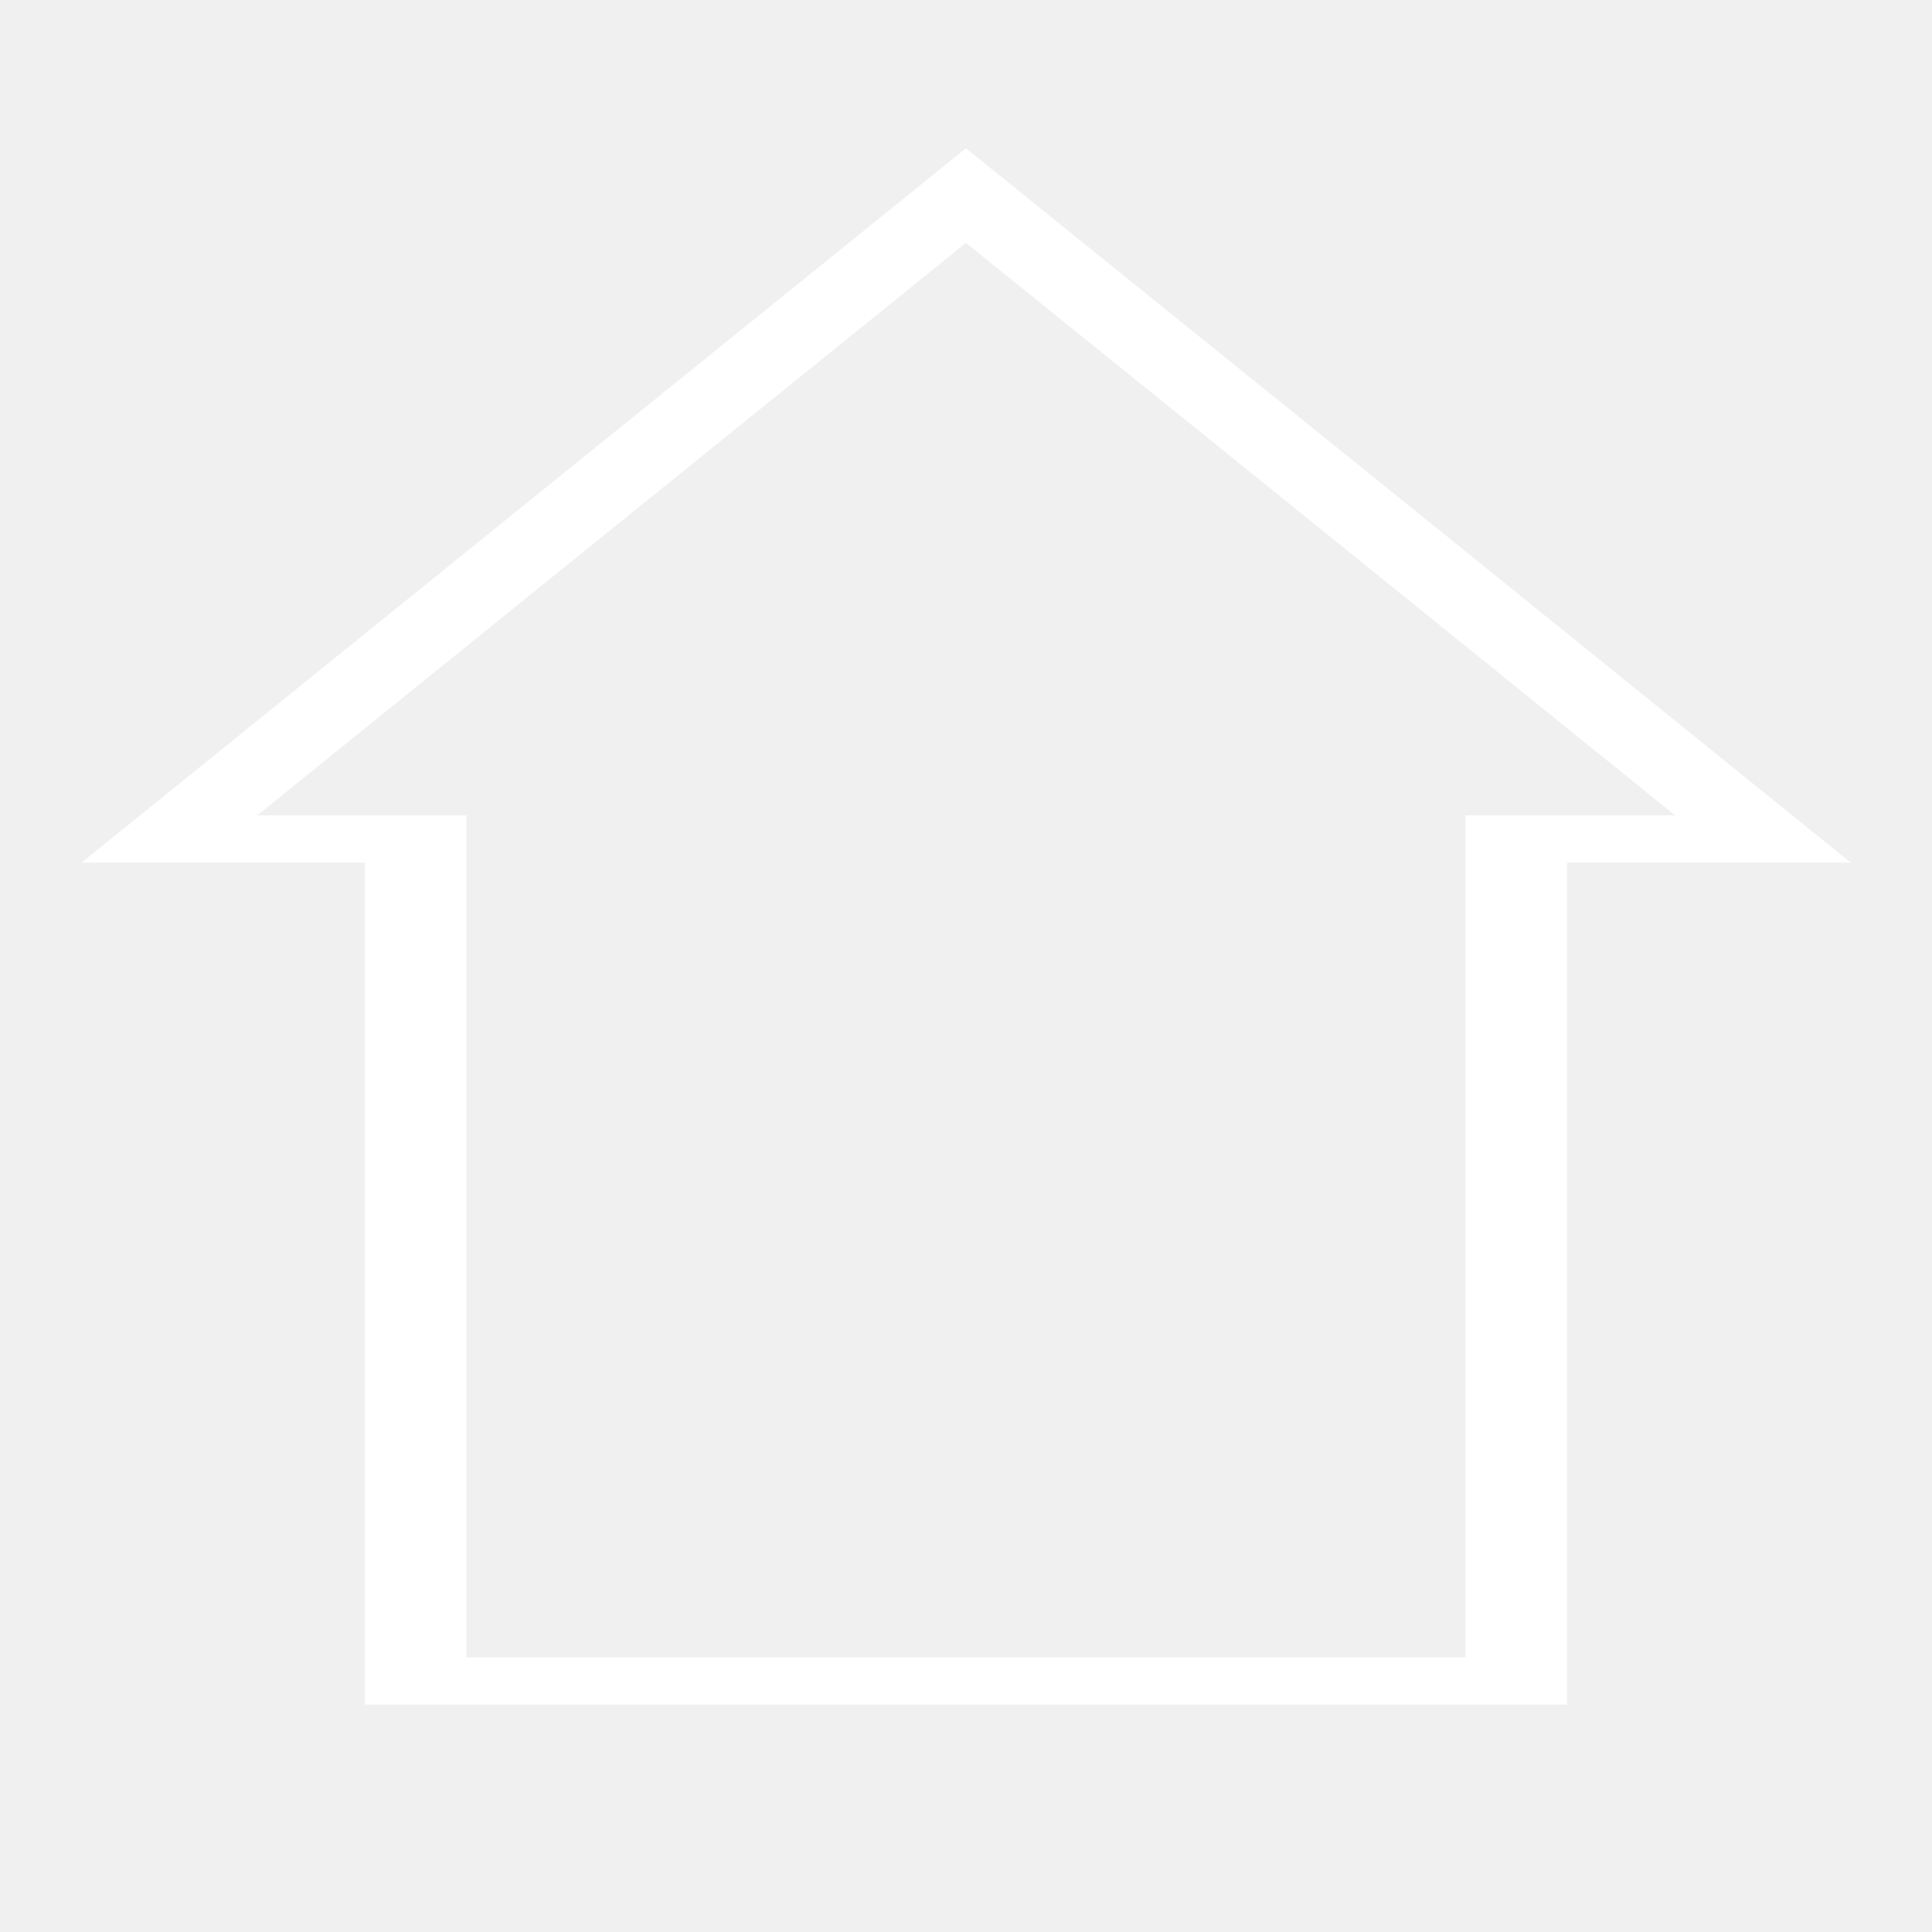
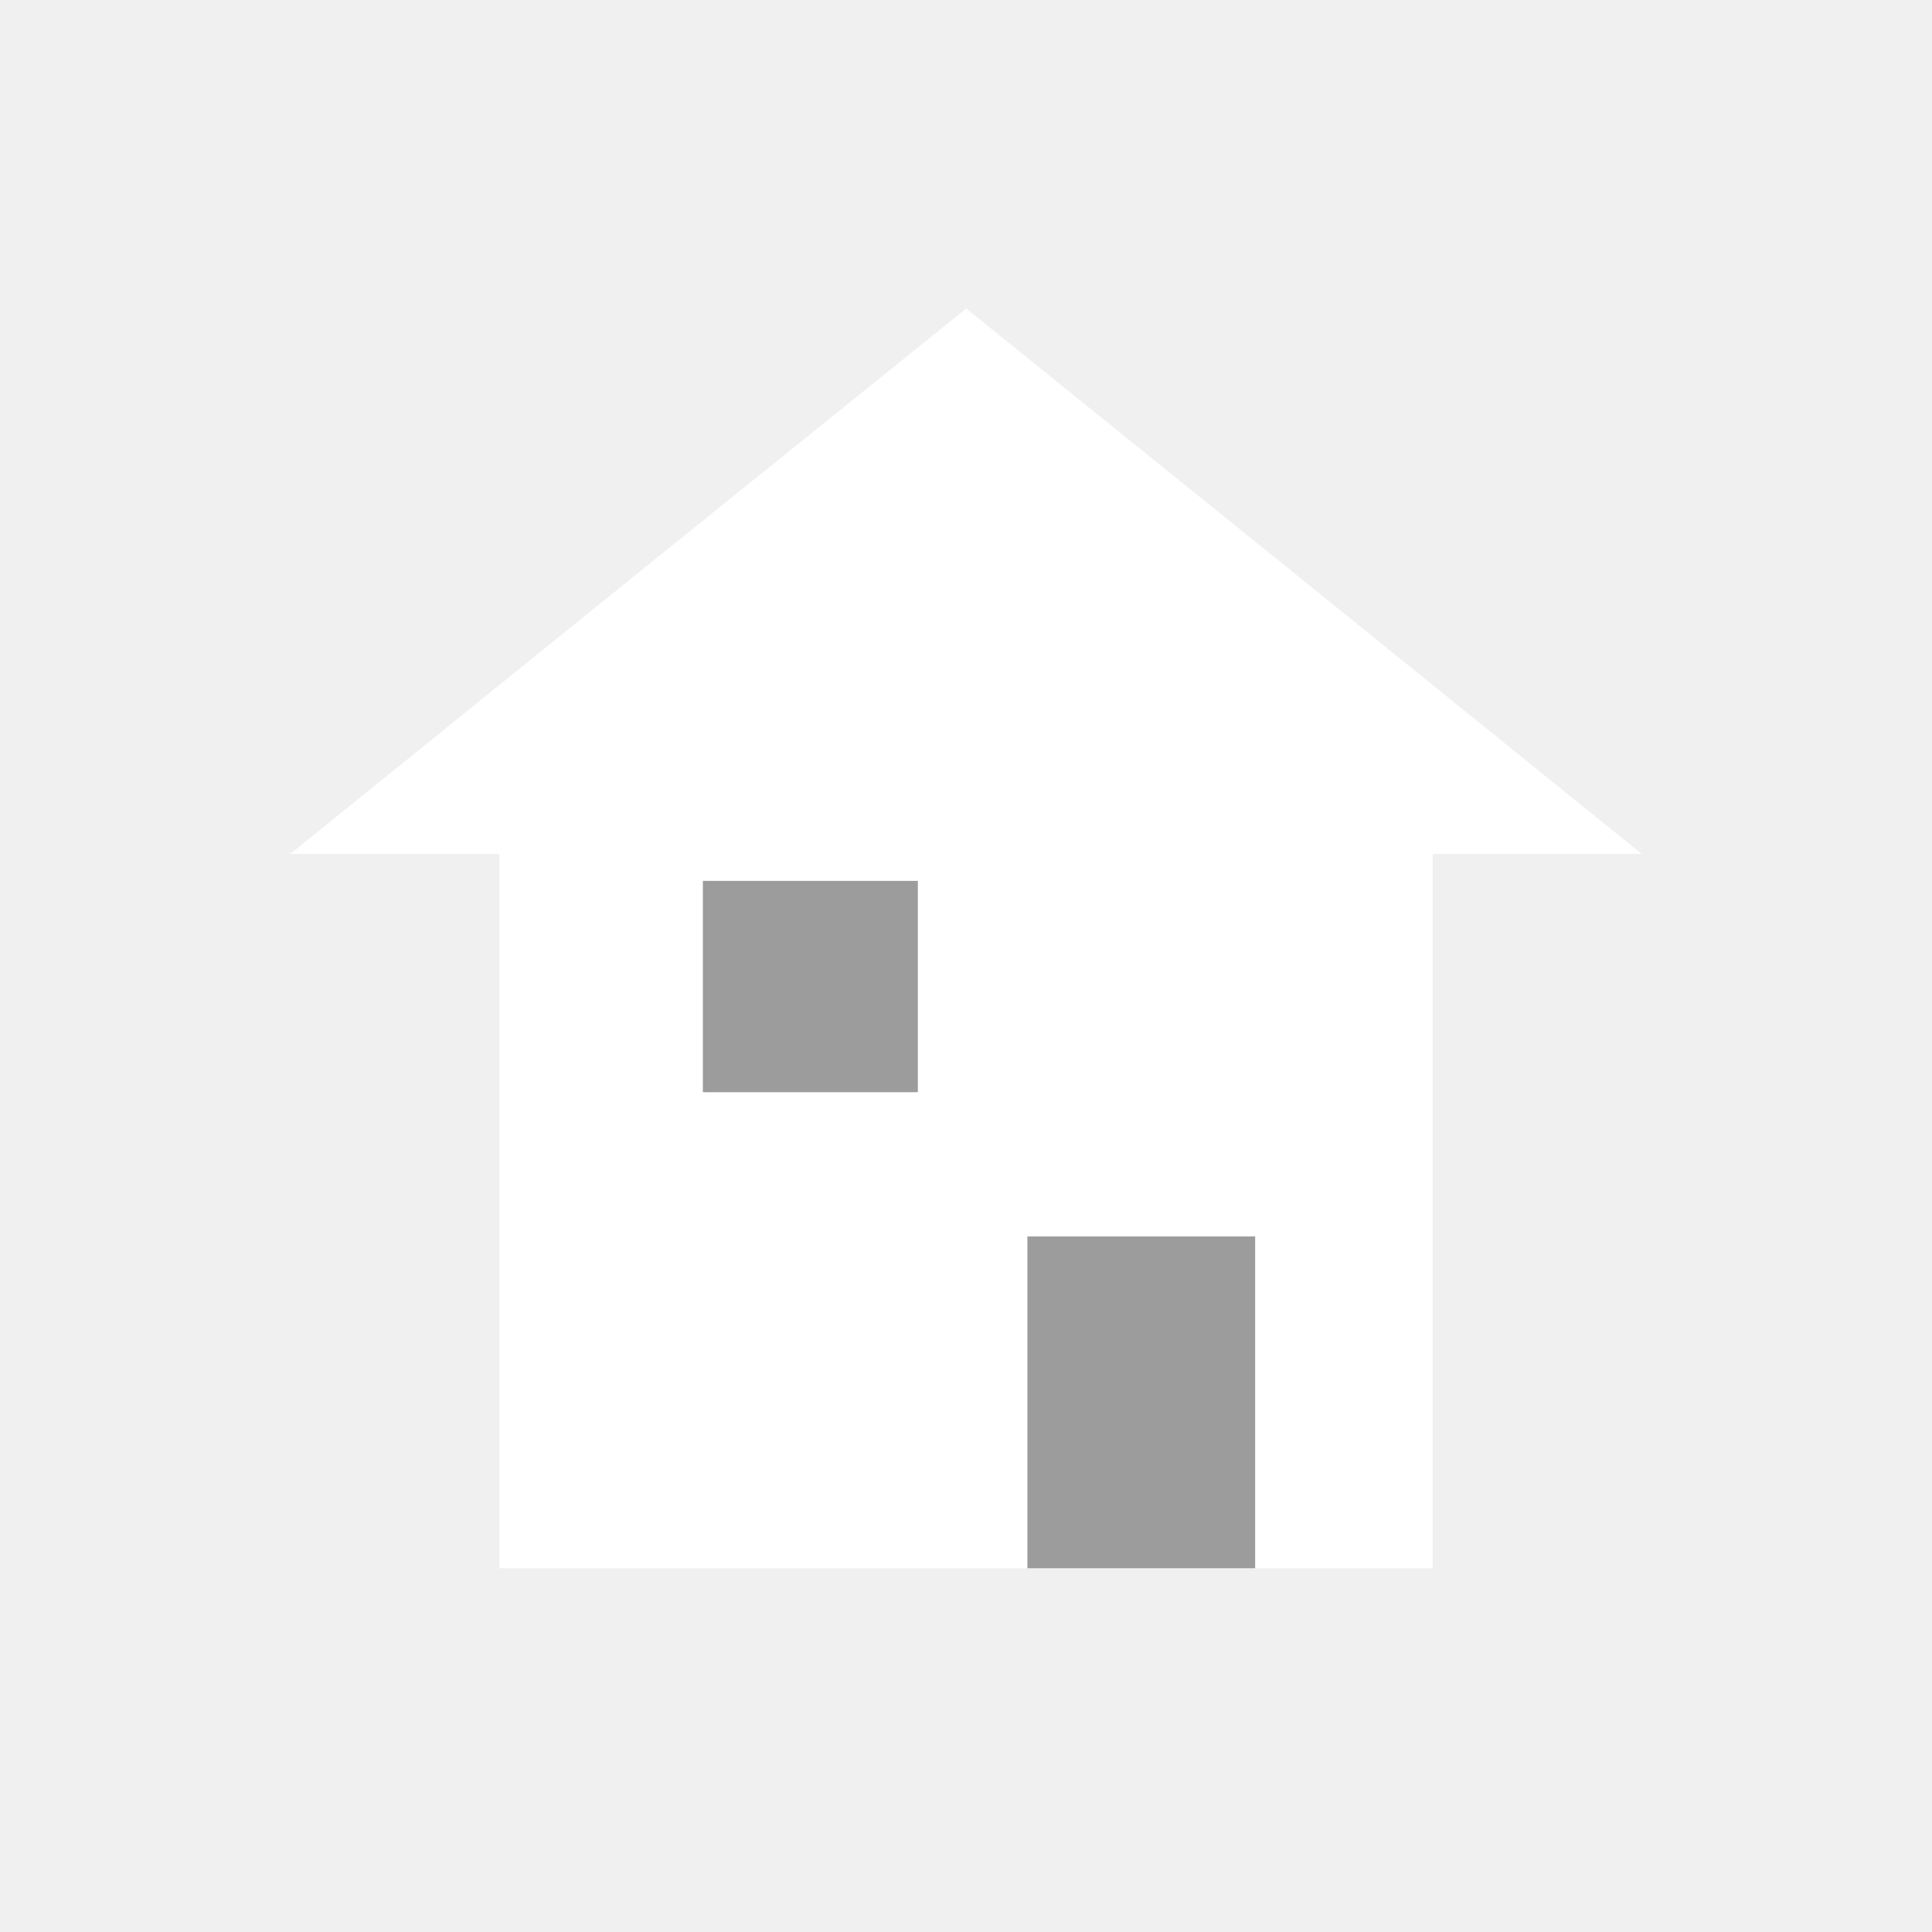
<svg xmlns="http://www.w3.org/2000/svg" width="16" height="16" viewBox="0 0 4.233 4.233" version="1.1" id="svg5">
  <defs id="defs2" />
-   <path id="path3110" style="fill:none;fill-opacity:1;stroke:#ffffff;stroke-width:0.265;stroke-linecap:round;stroke-linejoin:miter;stroke-dasharray:none;stroke-opacity:1;paint-order:stroke fill markers" d="M 0.635 -1.919 L -0.405 -0.118 L -1.445 1.684 L -0.802 1.684 L -0.802 6.399 L 2.072 6.399 L 2.072 1.684 L 2.716 1.684 L 1.676 -0.118 L 0.635 -1.919 z " transform="matrix(0.8390652,0,0,0.3912528,1.583605,1.179373)" />
+   <path id="path3110" style="fill:#ffffff;fill-opacity:1;stroke:none;stroke-width:0.129;stroke-linecap:round;stroke-linejoin:miter;stroke-dasharray:none;stroke-opacity:1;paint-order:stroke fill markers" d="M 2.117,0.676 1.376,1.273 0.636,1.871 H 1.094 V 3.436 H 3.139 V 1.871 H 3.597 L 2.857,1.273 Z" />
+   <rect style="fill:#9c9c9c;fill-opacity:1;stroke:none;stroke-width:0.151;stroke-linejoin:bevel;paint-order:stroke fill markers" id="rect12310" width="0.499" height="0.727" x="2.251" y="2.709" />
+   <rect style="fill:#9c9c9c;fill-opacity:1;stroke:none;stroke-width:0.185;stroke-linejoin:bevel;paint-order:stroke fill markers" id="rect13248" width="0.471" height="0.463" x="1.54" y="1.93" />
</svg>
